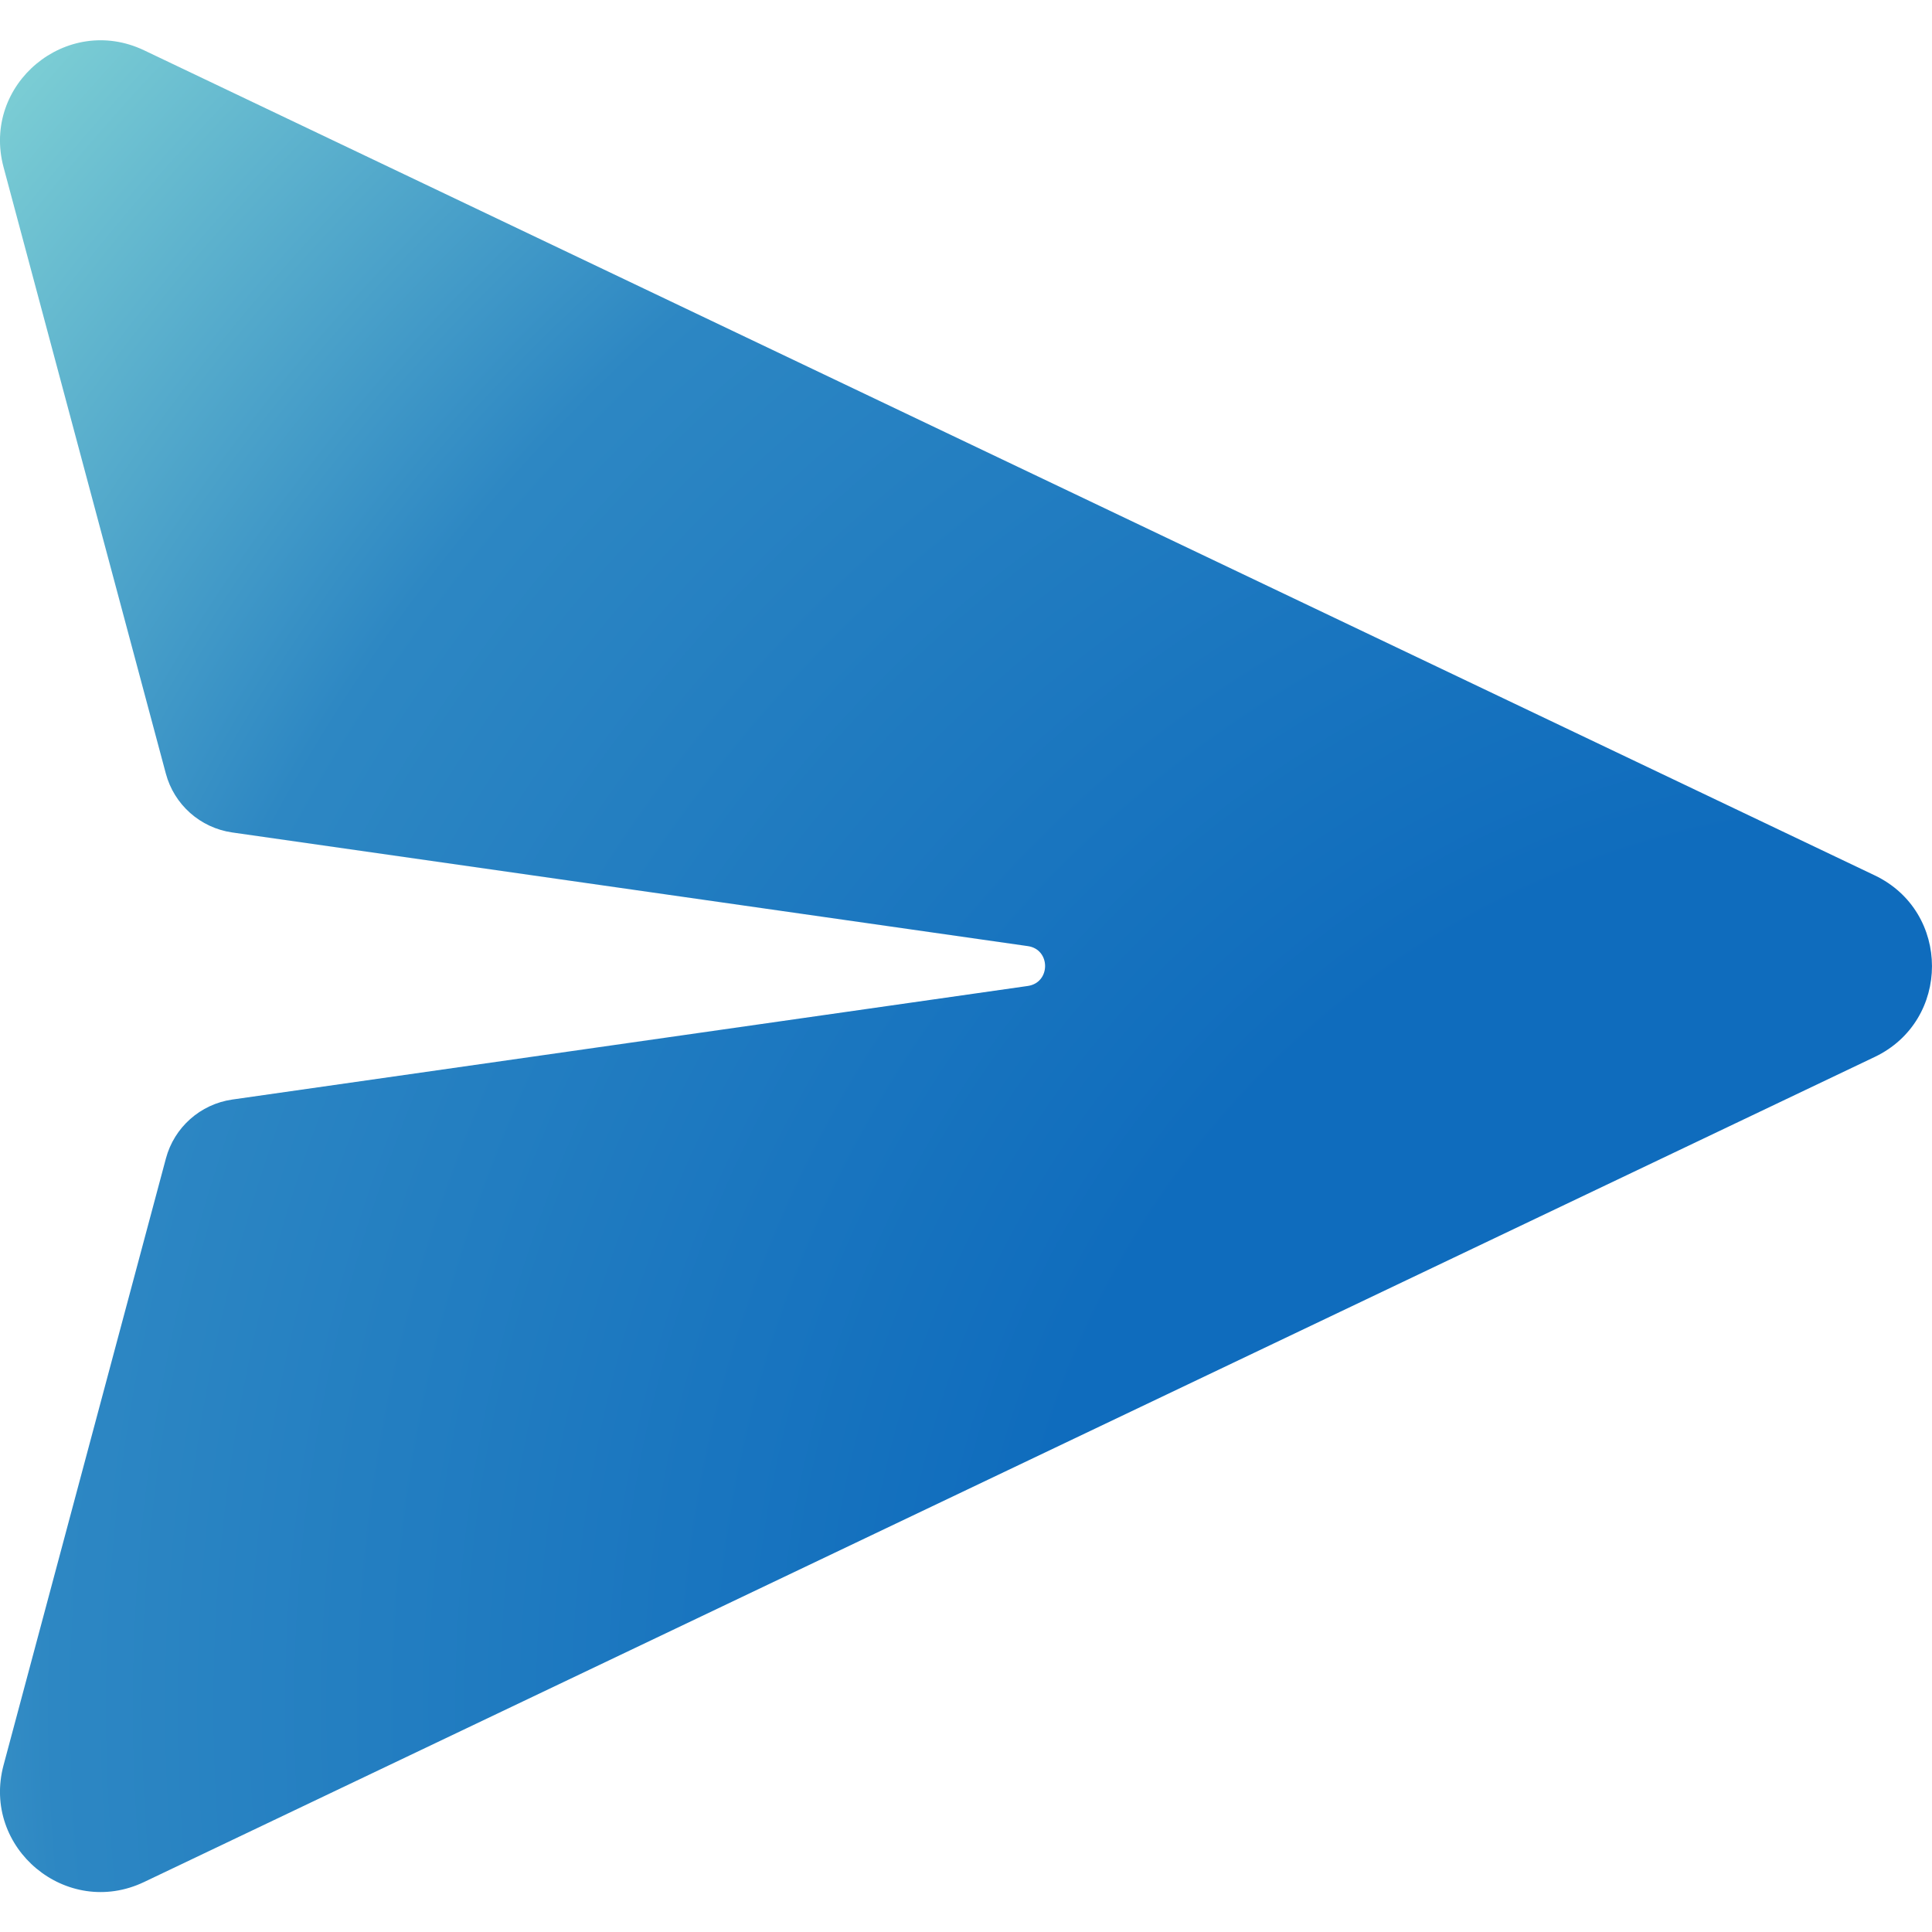
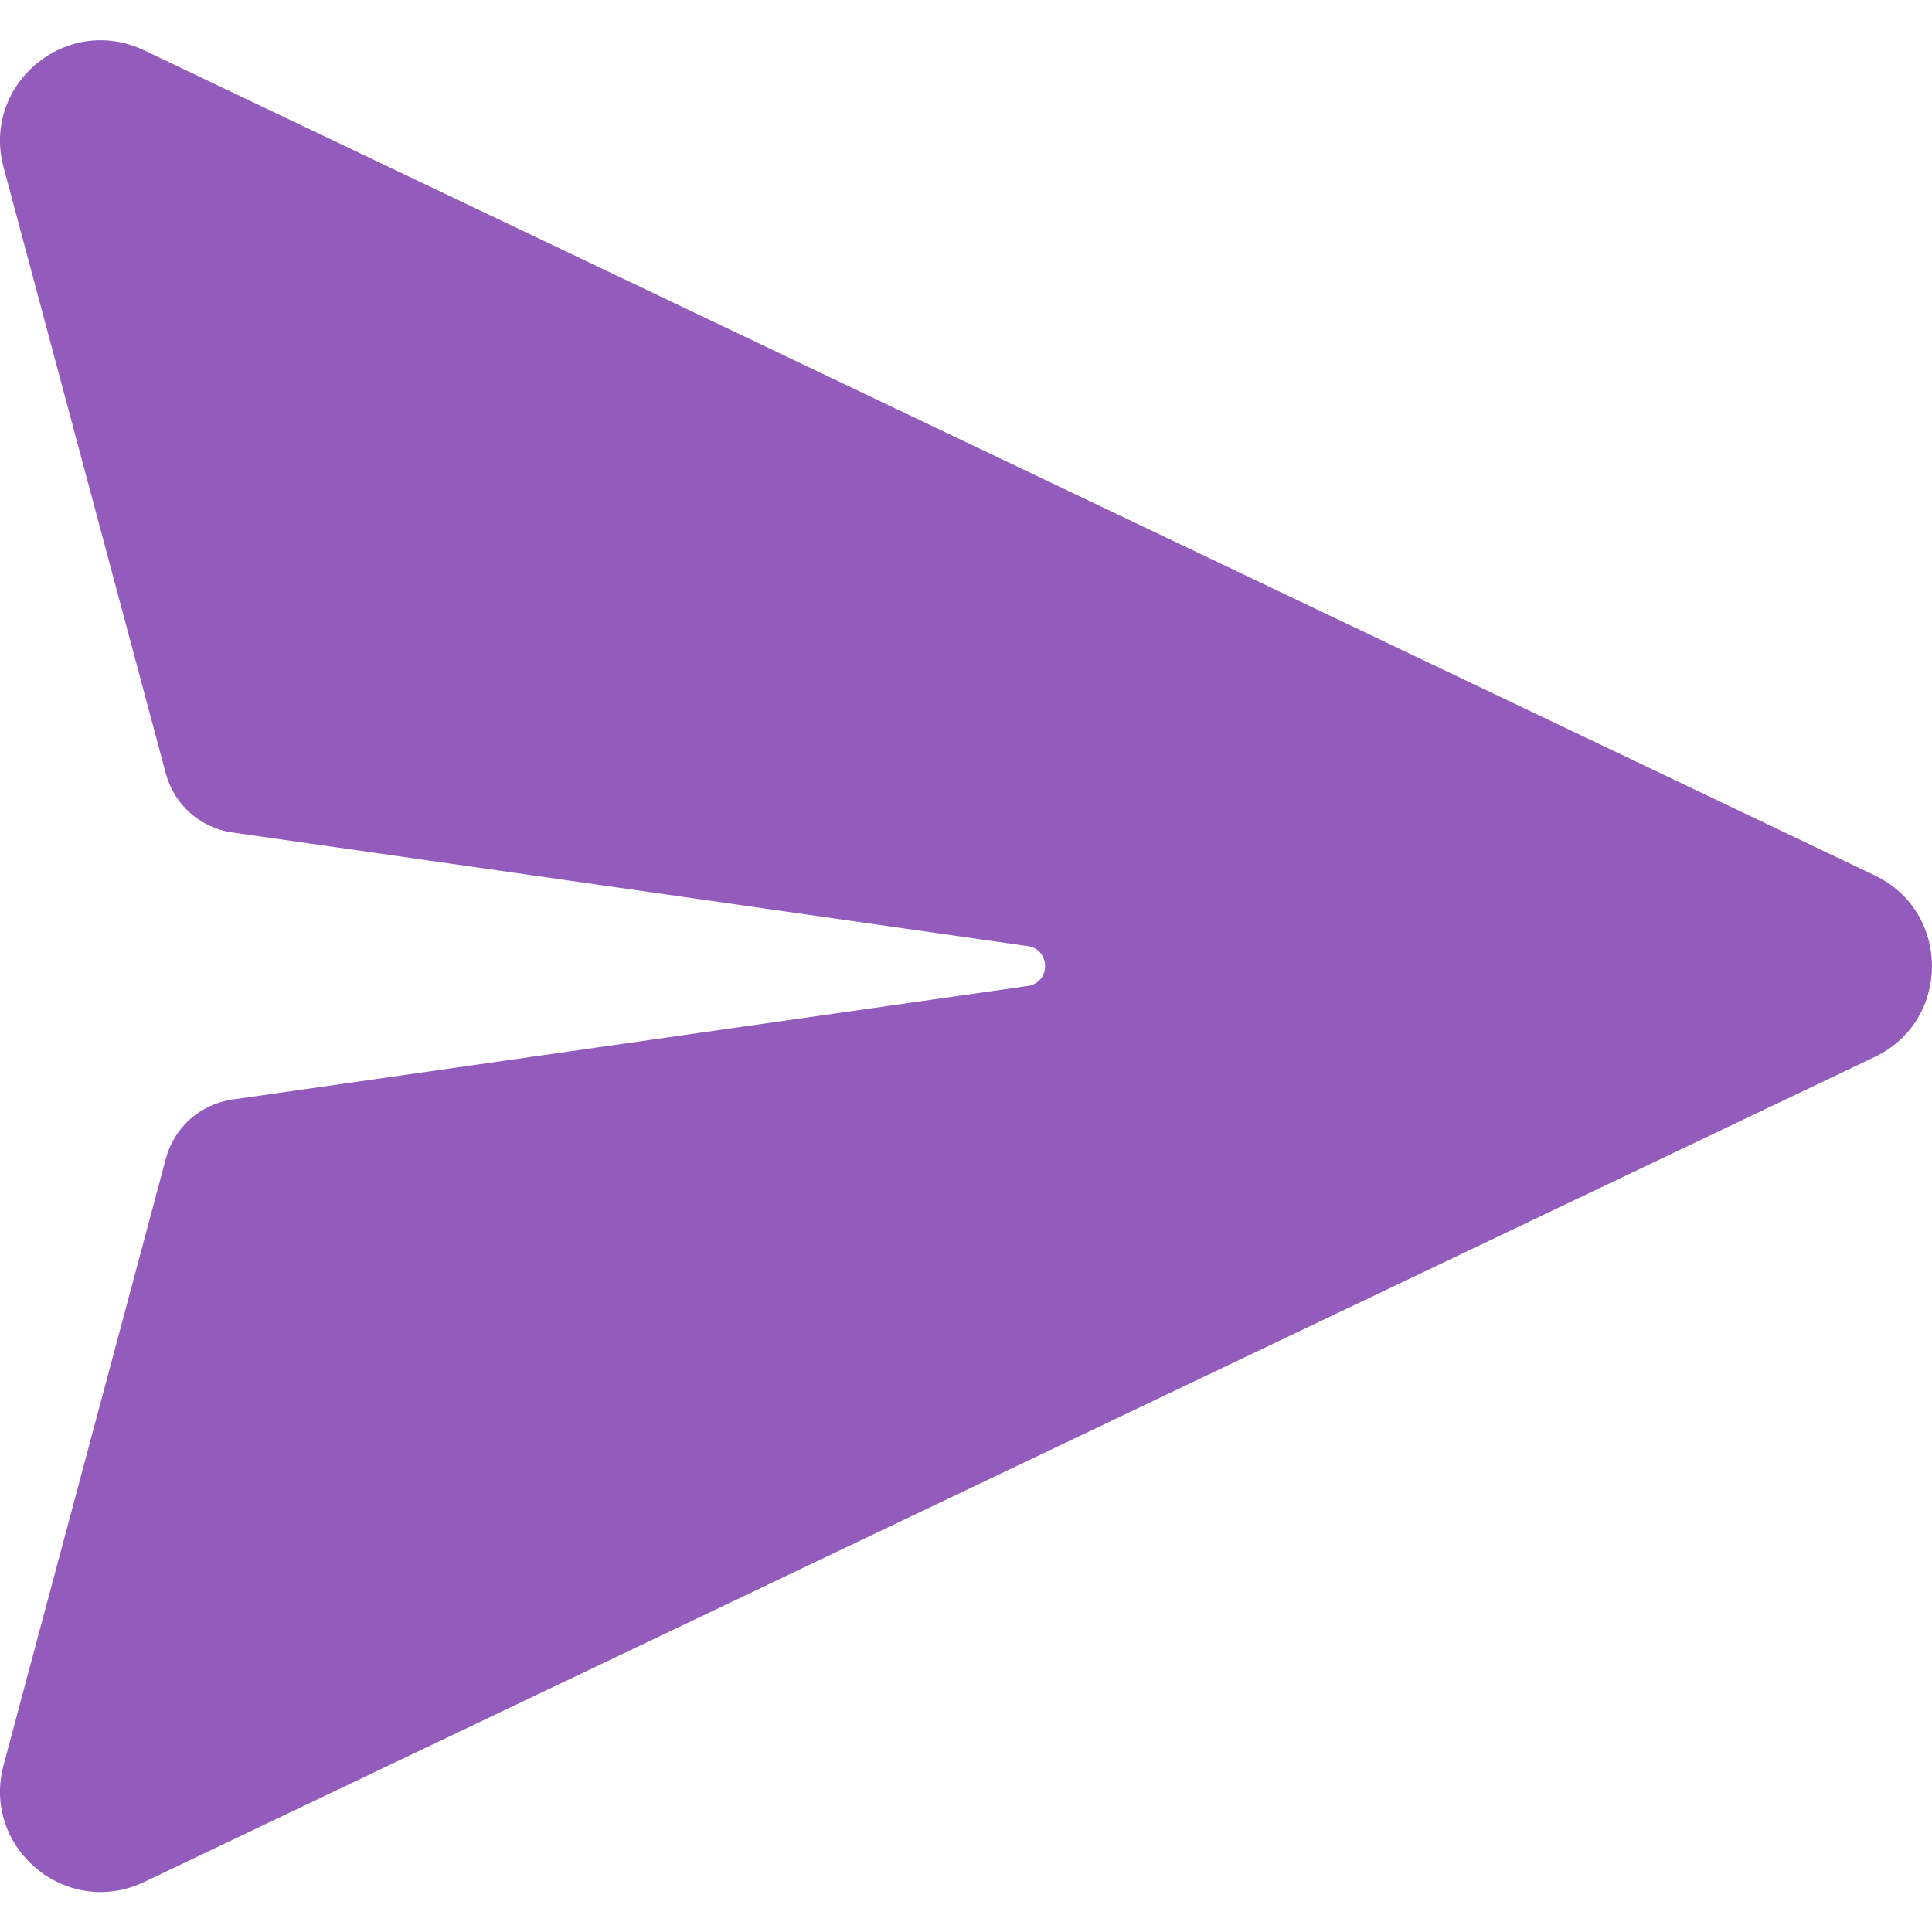
- <svg xmlns="http://www.w3.org/2000/svg" width="24" height="24" viewBox="0 0 24 24" fill="none">
-   <path d="M1.79 0.625C0.827 0.166 -0.231 1.046 0.044 2.076L2.06 9.609C2.163 9.996 2.488 10.284 2.884 10.341L12.768 11.753C13.054 11.793 13.054 12.207 12.768 12.248L2.885 13.659C2.489 13.716 2.164 14.004 2.061 14.391L0.044 21.928C-0.231 22.958 0.827 23.838 1.79 23.379L23.288 13.13C24.237 12.678 24.237 11.326 23.288 10.874L1.79 0.625Z" fill="url(#paint0_radial_2280_119090)" />
-   <defs>
-     <radialGradient id="paint0_radial_2280_119090" cx="0" cy="0" r="1" gradientUnits="userSpaceOnUse" gradientTransform="translate(24.0234 21.2469) rotate(-142.006) scale(33.4402 32.3913)">
-       <stop offset="0.336" stop-color="#0F6CBD" />
-       <stop offset="0.703" stop-color="#2D87C3" />
-       <stop offset="1" stop-color="#8DDDD8" />
-     </radialGradient>
-   </defs>
+ <svg xmlns="http://www.w3.org/2000/svg" width="24" height="24" viewBox="0 0 24 24">
+   <path fill="#925BBC" d="M1.79 0.625C0.827 0.166 -0.231 1.046 0.044 2.076L2.06 9.609C2.163 9.996 2.488 10.284 2.884 10.341L12.768 11.753C13.054 11.793 13.054 12.207 12.768 12.248L2.885 13.659C2.489 13.716 2.164 14.004 2.061 14.391L0.044 21.928C-0.231 22.958 0.827 23.838 1.79 23.379L23.288 13.13C24.237 12.678 24.237 11.326 23.288 10.874L1.79 0.625Z" />
</svg>
